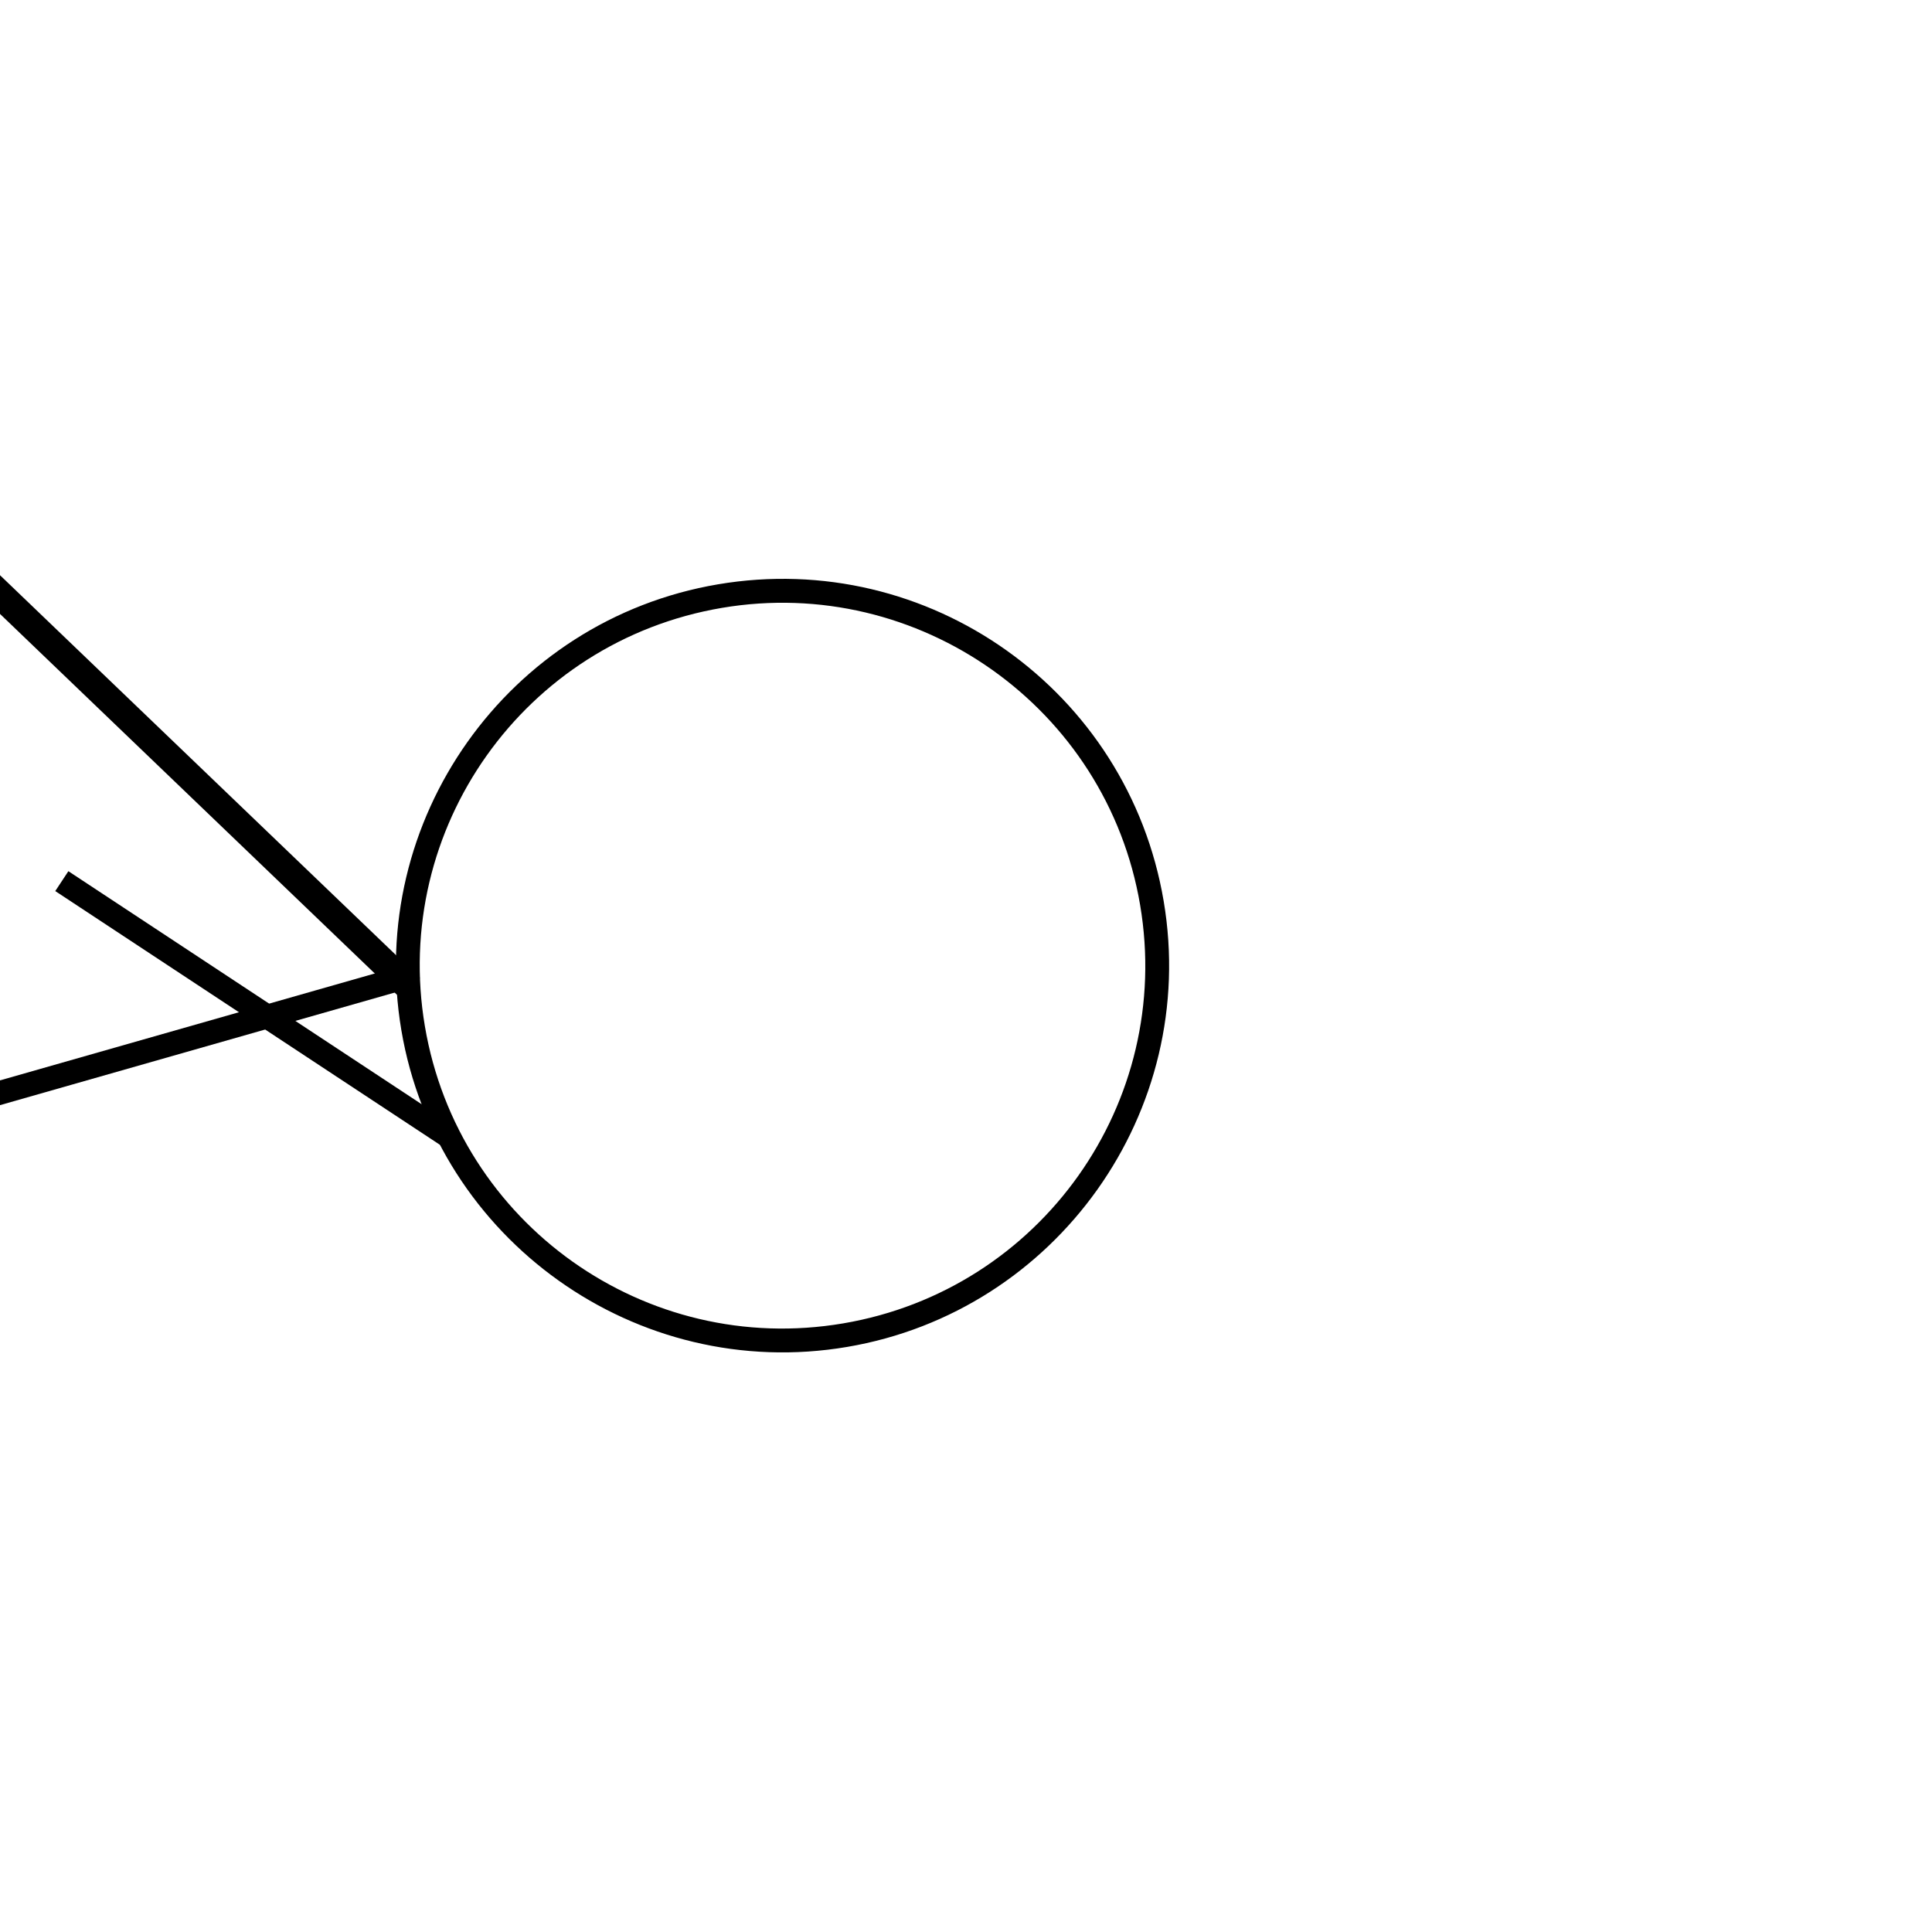
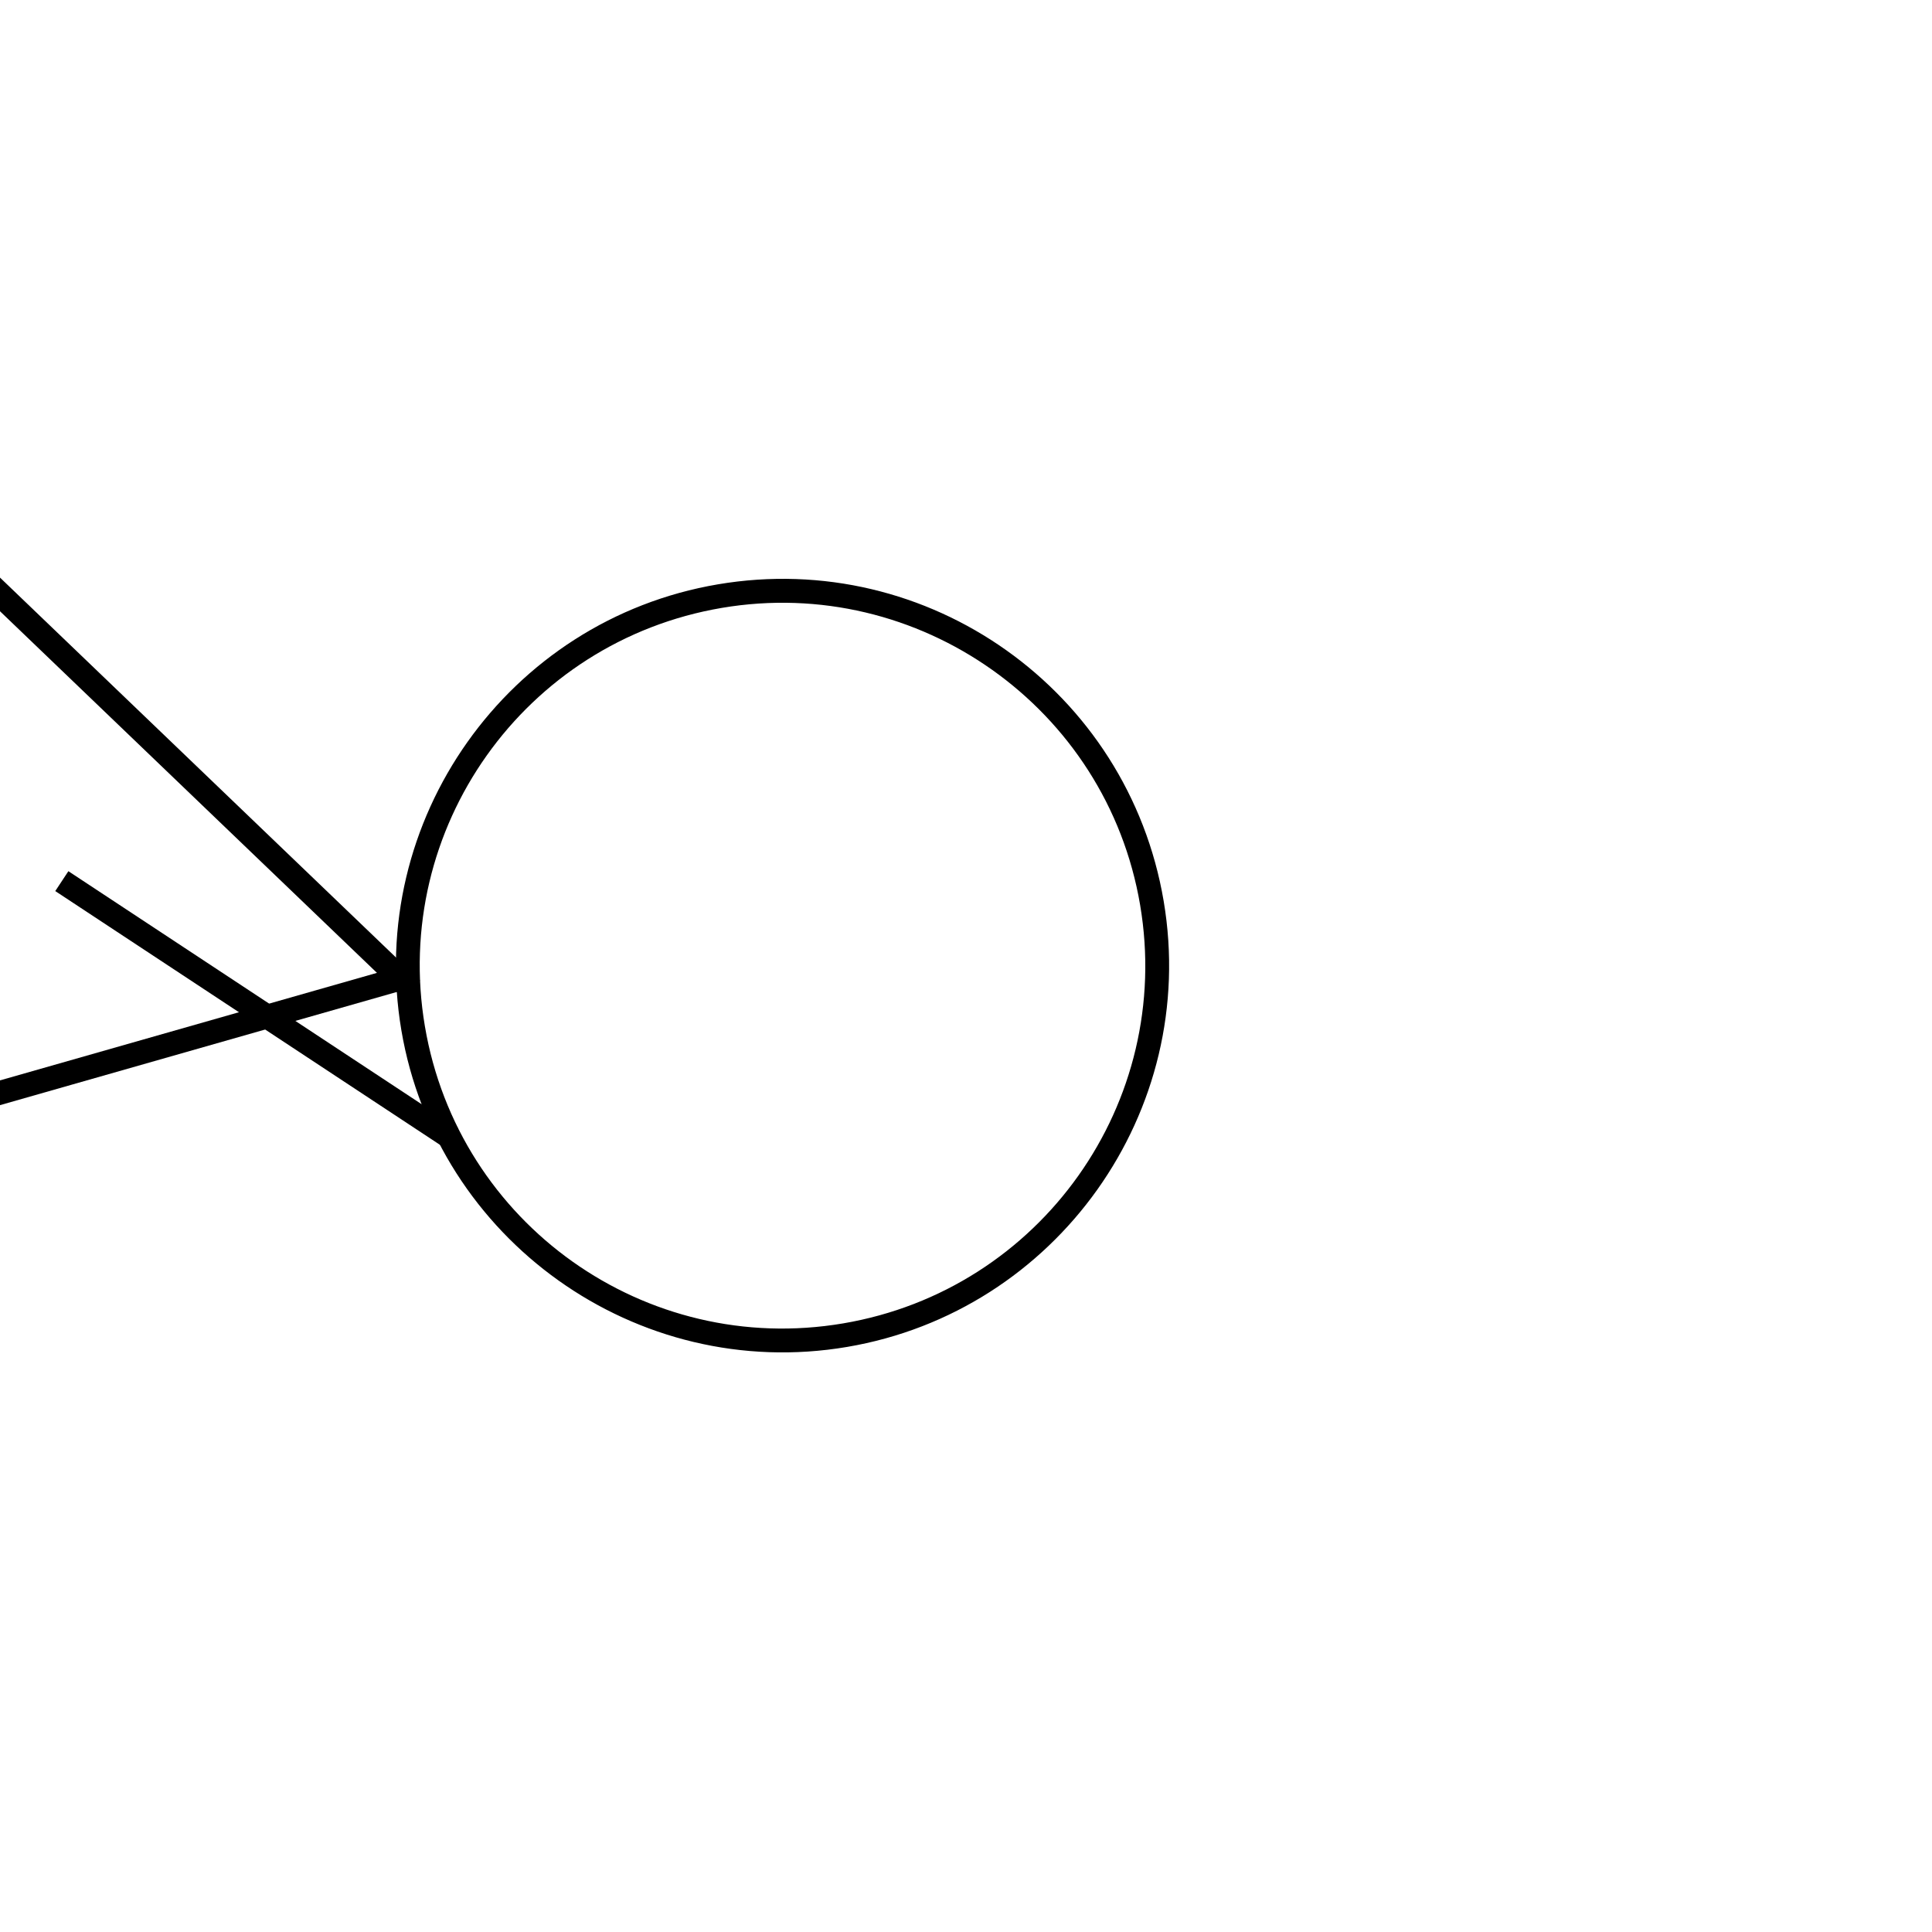
<svg xmlns="http://www.w3.org/2000/svg" width="1000" height="1000" viewBox="0 0 264.583 264.583" version="1.1" id="svg46130">
  <defs id="defs46127" />
  <g id="layer1" transform="translate(-40.24196,-145.0153)">
    <path d="m 156.253,329.474 c -28.837,4.89 -56.184,-14.678 -61.045,-43.366 -4.861,-28.687 14.512,-56.179 43.349,-61.069 28.837,-4.89 56.157,14.517 61.045,43.366 4.888,28.848 -14.673,56.206 -43.349,61.069 z M 139.103,228.263 c -27.065,4.59 -45.261,30.224 -40.673,57.299 4.588,27.076 30.212,45.279 57.277,40.689 27.065,-4.59 45.261,-30.224 40.673,-57.299 -4.588,-27.076 -30.373,-45.251 -57.277,-40.689 z" style="display:inline;fill:#000000;fill-opacity:1;fill-rule:nonzero;stroke:none;stroke-width:1.634" id="path2250" />
-     <rect style="fill:#000000;stroke-width:3.16" id="rect409" width="3.826" height="89.885" x="-137.457" y="173.781" transform="rotate(-46.18822)" />
    <rect style="fill:#000000;stroke-width:3.16" id="rect415" width="3.261" height="58.472" x="292.773" y="-14.723" transform="rotate(74.08001)" />
    <rect style="fill:#000000;stroke-width:3.16" id="rect417" width="3.261" height="63.946" x="-196.591" y="186.952" transform="rotate(-56.59002)" />
+     <rect style="fill:#000000;stroke-width:3.95" id="rect634" width="3.326" height="90.128" x="-137.199" y="173.776" transform="rotate(-46.19)" />
  </g>
</svg>
